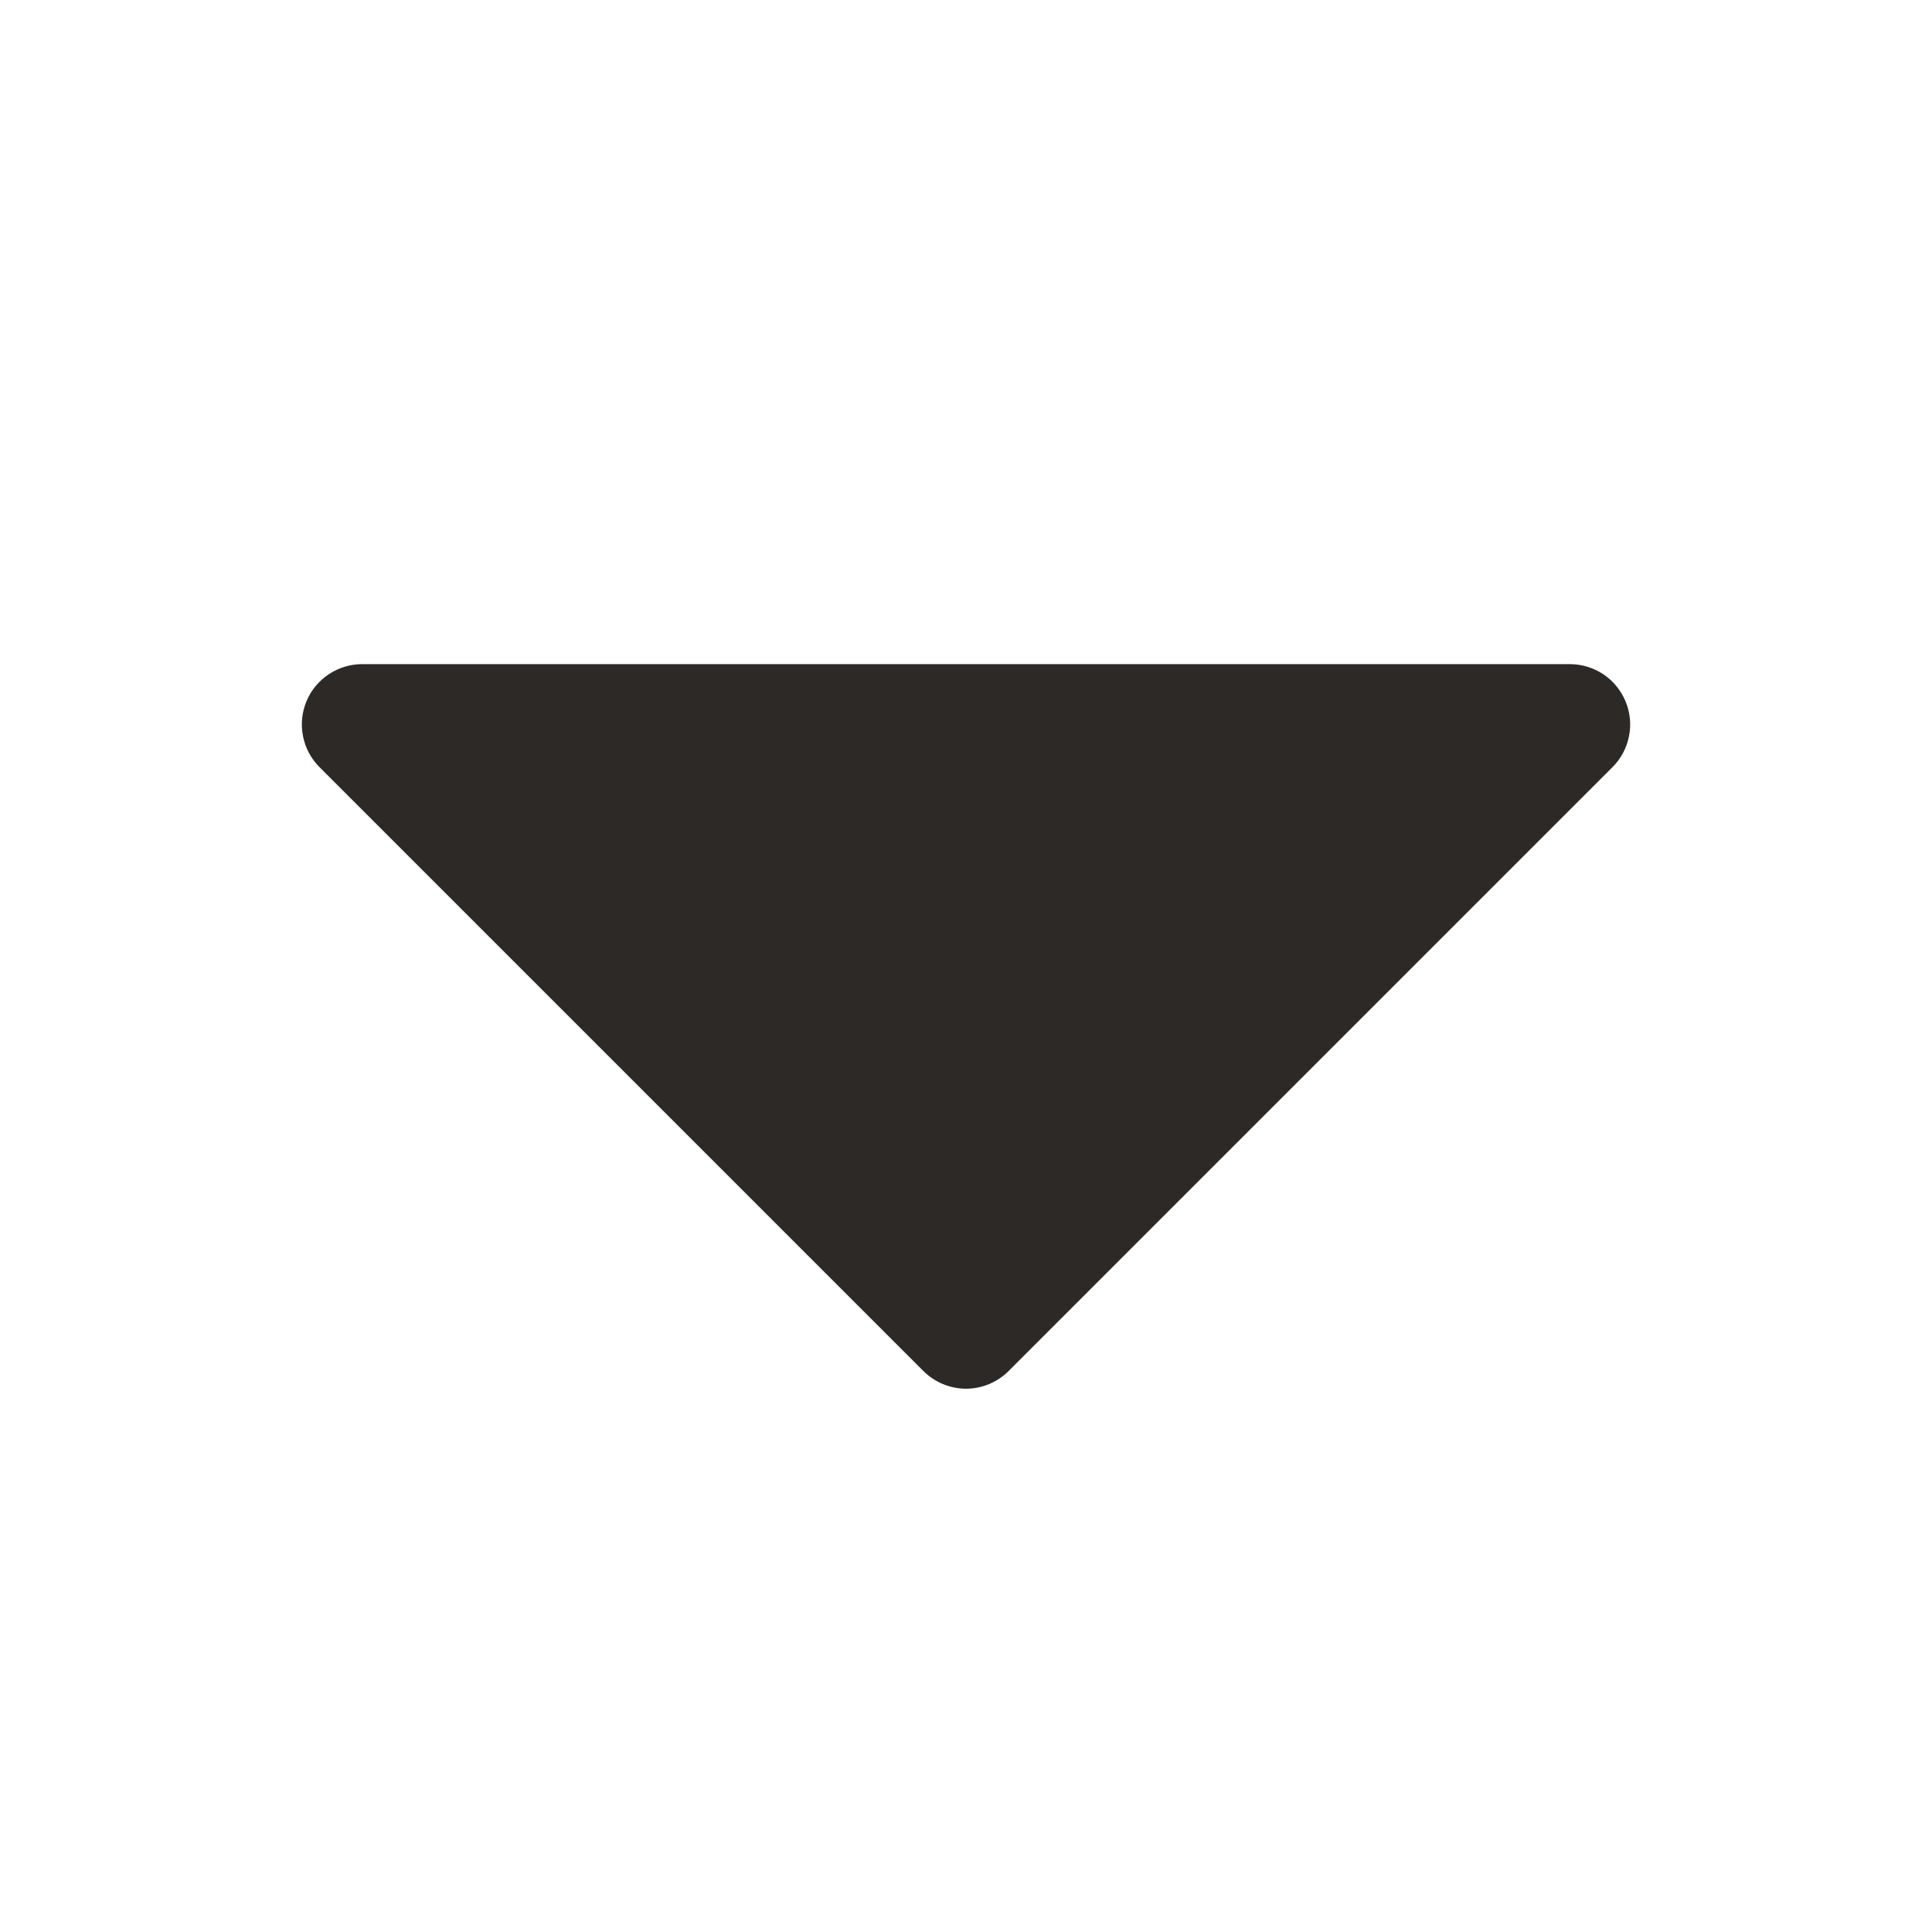
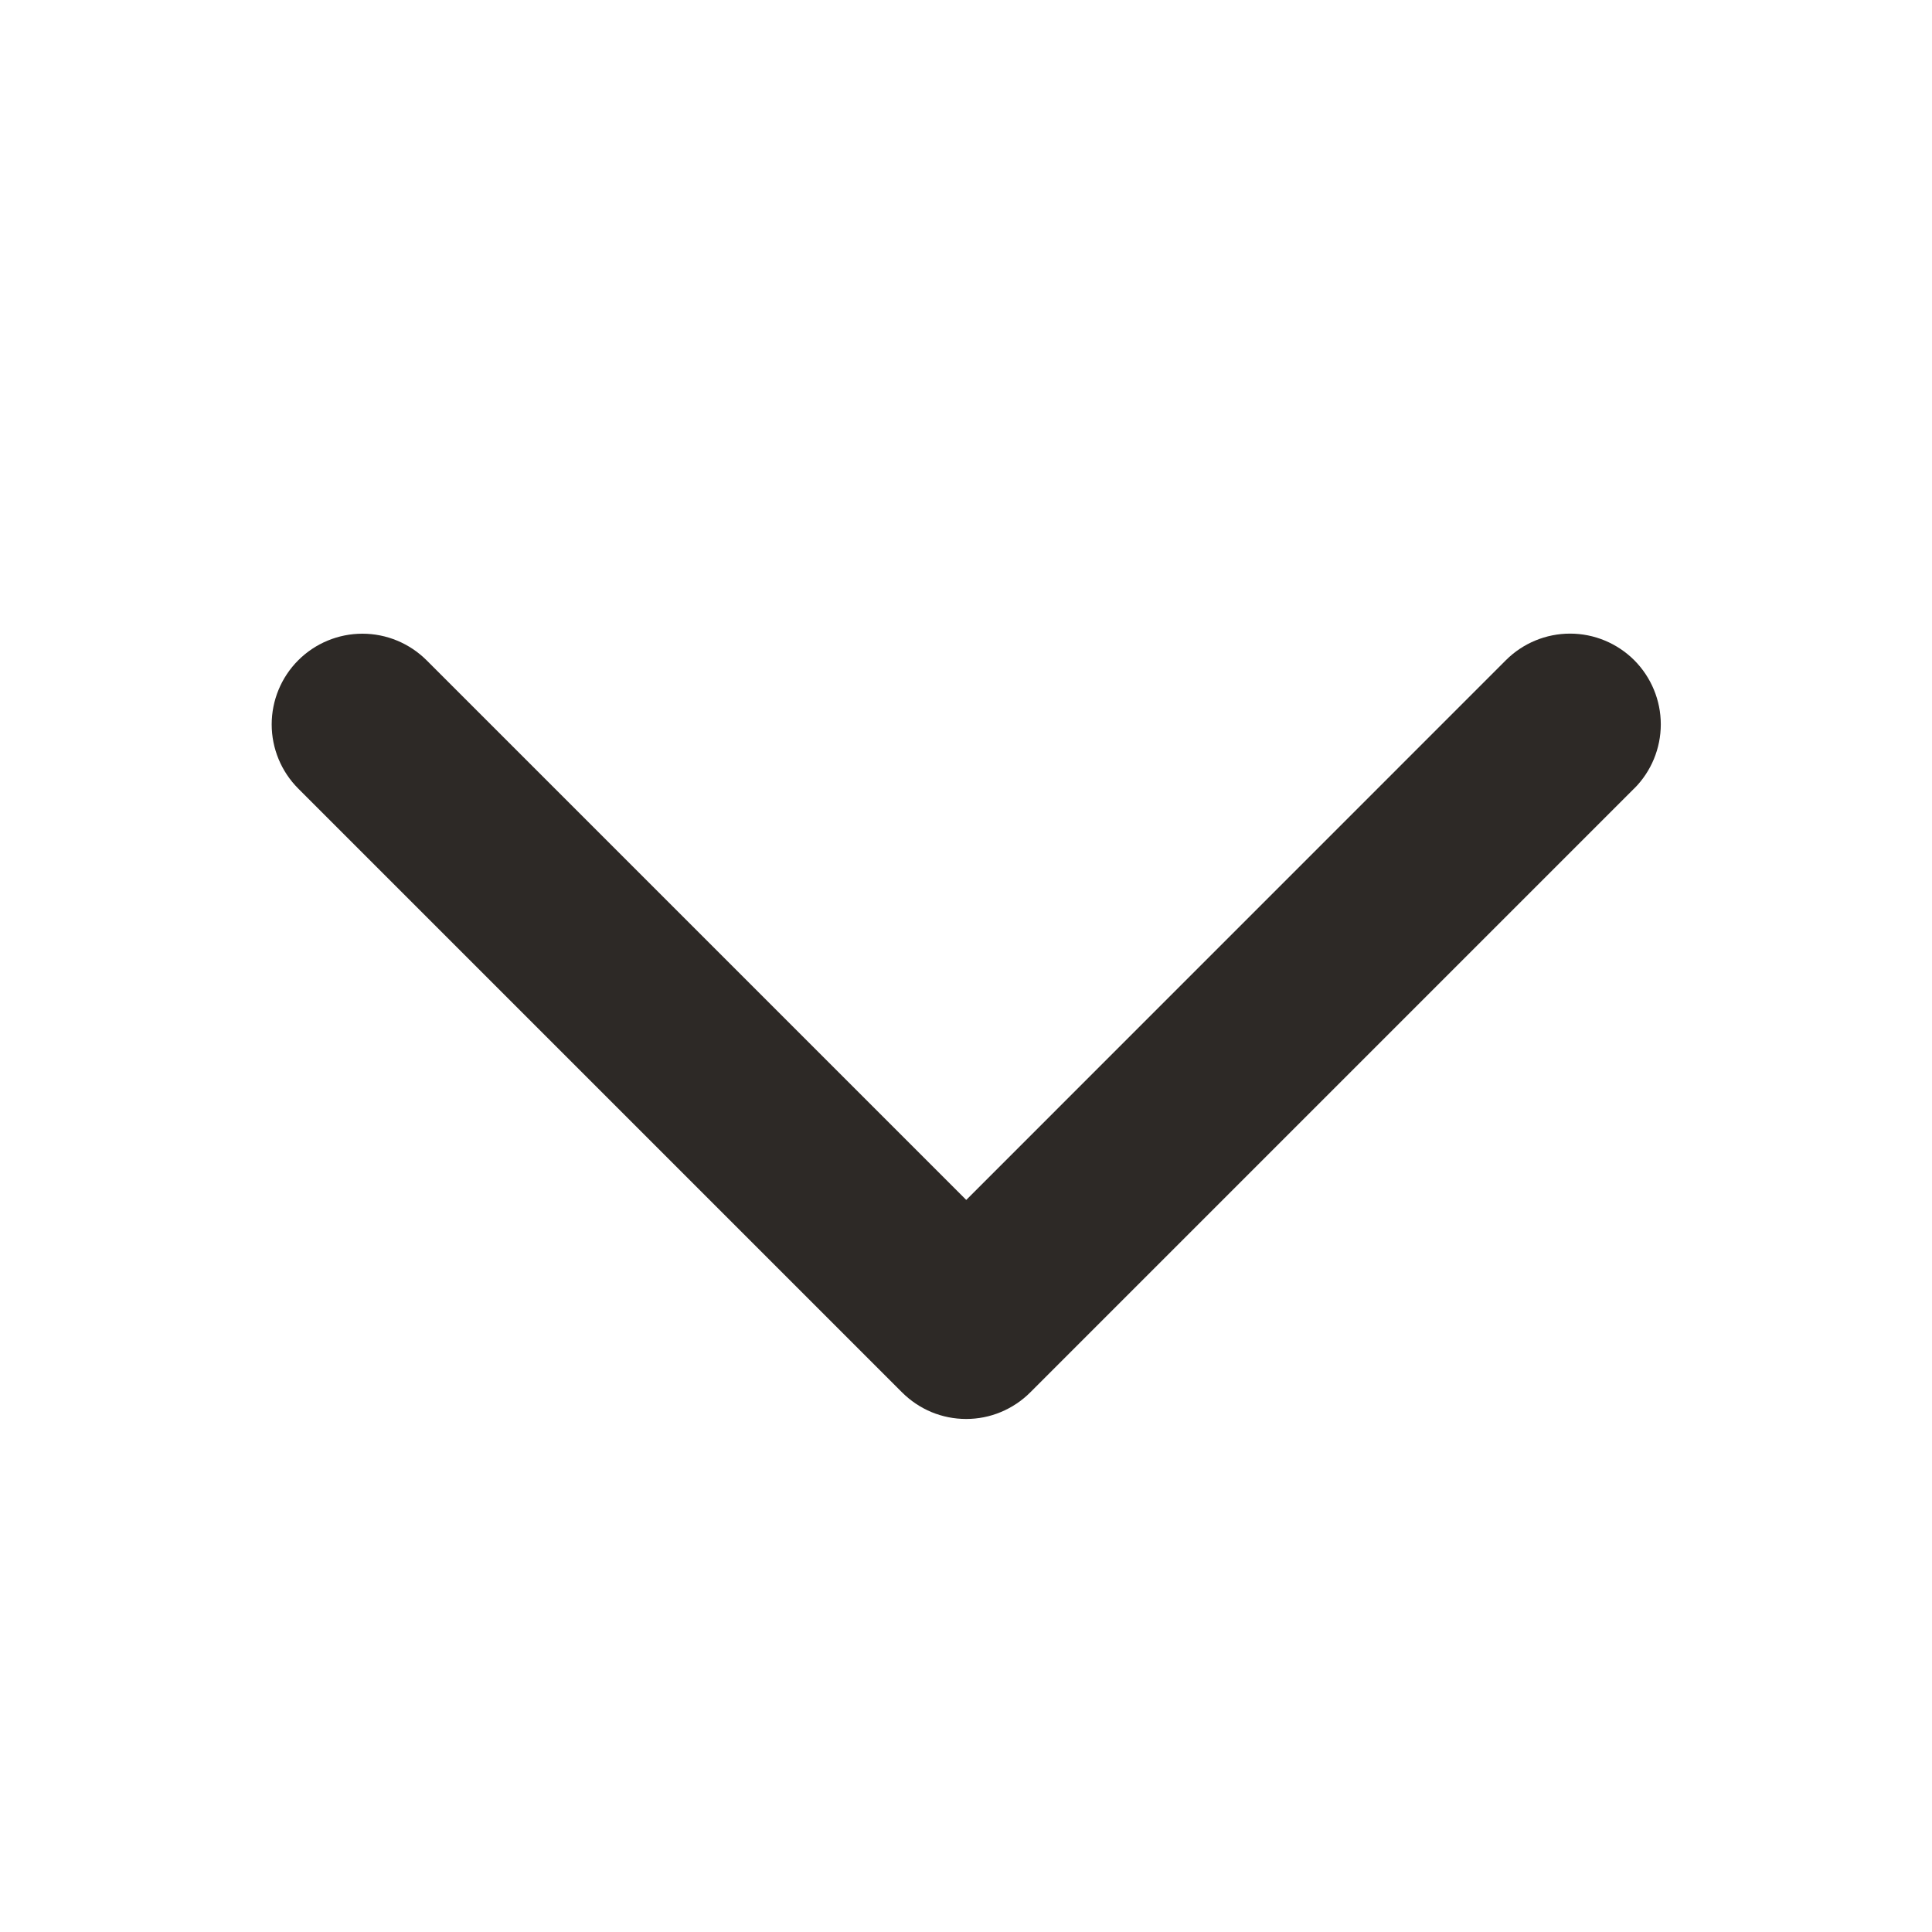
- <svg xmlns="http://www.w3.org/2000/svg" width="20" height="20" viewBox="0 0 20 20" fill="none">
-   <path d="M16.692 7.942L10.442 14.192C10.384 14.25 10.315 14.296 10.239 14.328C10.164 14.359 10.082 14.376 10 14.376C9.918 14.376 9.837 14.359 9.761 14.328C9.685 14.296 9.616 14.25 9.558 14.192L3.308 7.942C3.22 7.855 3.161 7.743 3.137 7.622C3.112 7.501 3.125 7.375 3.172 7.261C3.219 7.146 3.3 7.049 3.403 6.98C3.505 6.912 3.626 6.875 3.75 6.875H16.25C16.374 6.875 16.495 6.912 16.598 6.98C16.7 7.049 16.78 7.146 16.828 7.261C16.875 7.375 16.888 7.501 16.863 7.622C16.839 7.743 16.78 7.855 16.692 7.942Z" fill="#2D2926" />
+ <svg xmlns="http://www.w3.org/2000/svg" width="24" height="24" viewBox="0 0 24 24" fill="none">
+   <path d="M20.299 9.796L12.799 17.296C12.694 17.401 12.57 17.484 12.433 17.541C12.297 17.598 12.15 17.627 12.002 17.627C11.854 17.627 11.707 17.598 11.57 17.541C11.434 17.484 11.31 17.401 11.205 17.296L3.705 9.796C3.494 9.585 3.375 9.298 3.375 8.999C3.375 8.7 3.494 8.413 3.705 8.202C3.916 7.991 4.203 7.872 4.502 7.872C4.801 7.872 5.087 7.991 5.299 8.202L12.003 14.906L18.707 8.201C18.918 7.99 19.205 7.871 19.504 7.871C19.803 7.871 20.089 7.99 20.301 8.201C20.512 8.413 20.631 8.699 20.631 8.998C20.631 9.297 20.512 9.584 20.301 9.795L20.299 9.796Z" fill="#2D2926" />
</svg>
